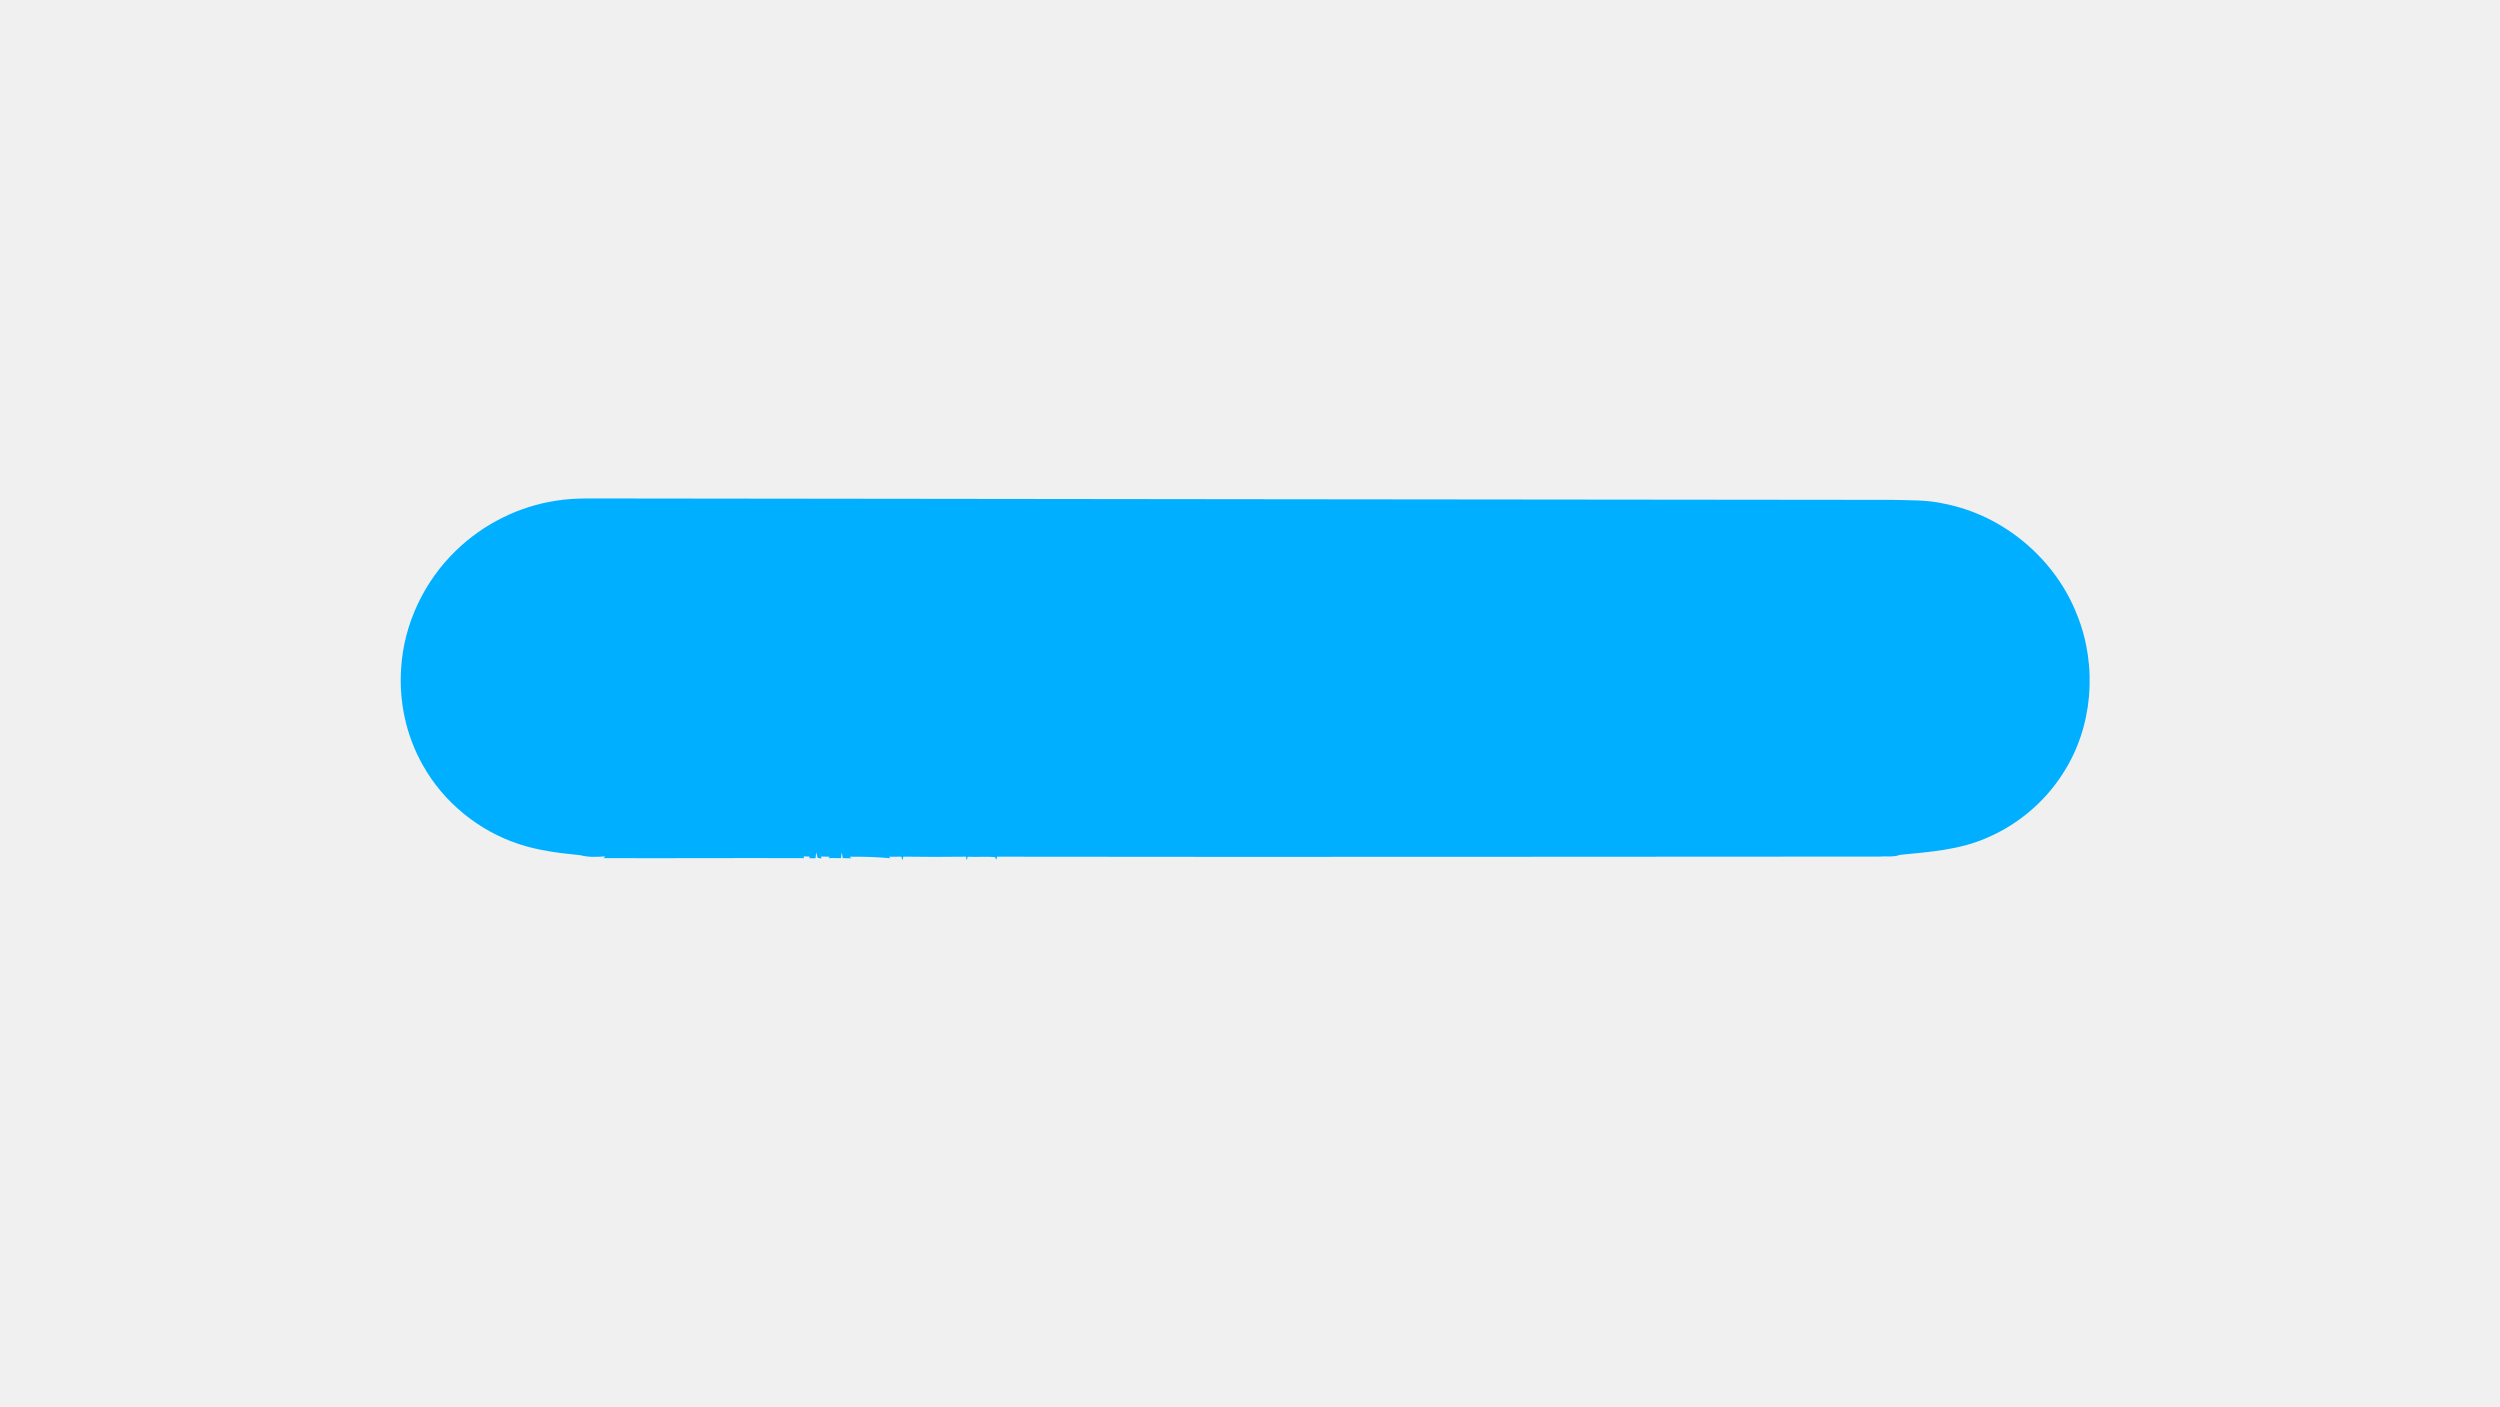
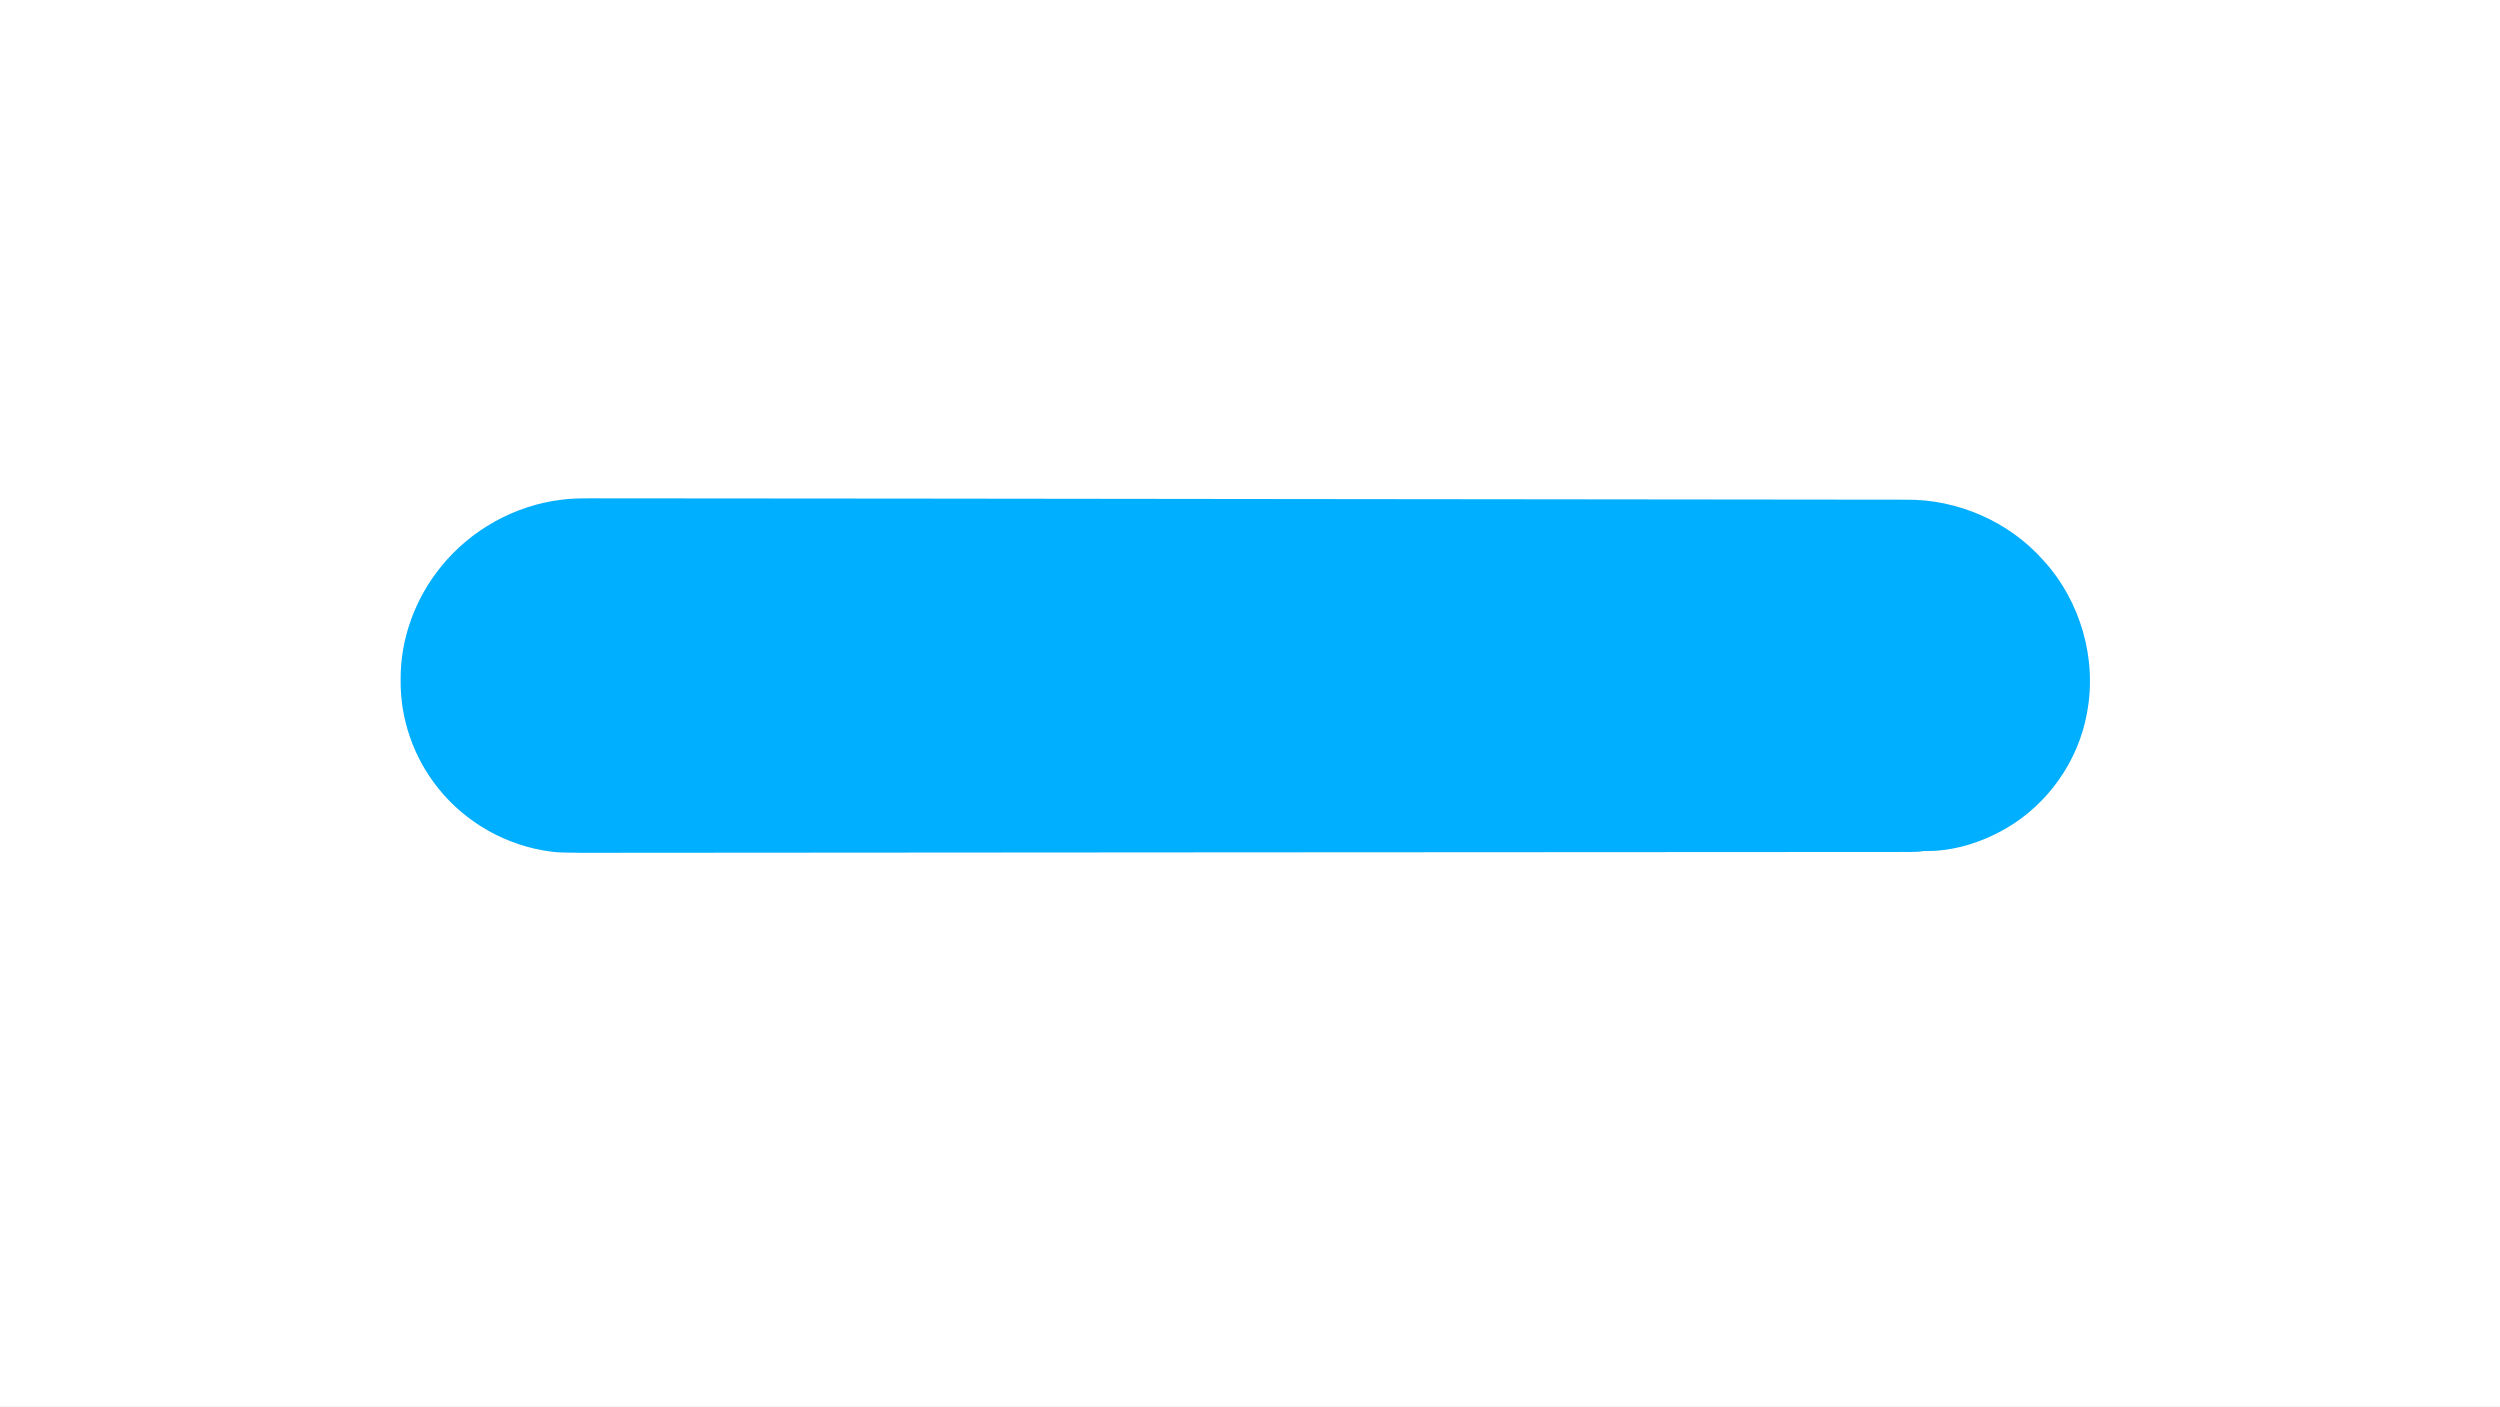
<svg xmlns="http://www.w3.org/2000/svg" width="1280px" height="720px" viewBox="0 0 1280 720" version="1.1">
+   <g id="#ffffffff">
+     <path fill="#ffffff" opacity="1.00" d=" M 0.00 0.00 L 1280.00 0.00 L 1280.00 720.00 L 0.00 720.00 L 0.00 0.00 M 287.49 255.86 C 263.57 258.74 241.02 271.31 225.89 290.05 C 212.67 306.23 204.94 327.02 205.14 347.97 C 204.83 367.97 211.80 387.96 224.34 403.52 C 238.40 421.25 259.56 433.13 282.00 435.99 C 286.97 436.74 292.01 436.42 297.02 436.63 C 521.69 436.50 746.35 436.28 971.01 436.21 C 975.66 436.10 980.34 436.50 984.96 435.72 C 999.72 436.05 1014.35 431.49 1027.06 424.14 C 1048.56 411.71 1064.13 389.57 1068.51 365.12 C 1073.83 337.42 1065.19 307.59 1046.14 286.84 C 1028.63 267.08 1002.44 255.64 976.07 255.85 C 751.40 255.71 526.72 255.27 302.05 255.16 C 297.19 255.18 292.31 255.20 287.49 255.86 Z" />
+   </g>
  <g id="#00afffff">
-     <path fill="#00afff" opacity="1.00" d=" M 284.58 256.38 C 294.62 254.71 304.82 255.35 314.95 255.22 C 532.95 255.41 750.95 255.81 968.95 255.94 C 977.94 256.19 987.05 255.87 995.87 257.99 C 1026.15 264.02 1052.48 286.35 1063.59 315.13 C 1073.99 341.25 1071.59 372.35 1056.20 396.03 C 1046.89 410.65 1033.05 422.32 1017.09 429.06 C 1003.14 435.18 987.75 436.20 972.80 437.68 C 969.36 438.99 965.55 438.27 961.96 438.57 C 811.46 438.61 660.95 438.84 510.44 438.62 L 510.18 440.18 L 509.35 438.79 C 504.72 438.50 500.05 438.86 495.41 438.65 L 495.00 440.55 L 494.59 438.62 C 483.89 438.74 473.20 438.78 462.51 438.60 L 461.99 440.47 L 461.51 438.62 C 459.38 438.68 457.25 438.67 455.13 438.65 L 455.90 439.41 C 448.96 438.80 442.02 438.55 435.04 438.65 L 435.93 439.47 C 434.82 439.44 432.59 439.38 431.48 439.35 L 430.99 436.45 L 430.54 439.39 C 428.41 439.31 426.28 439.32 424.17 439.36 L 424.87 438.65 C 423.75 438.62 421.50 438.57 420.37 438.54 L 420.59 439.60 L 418.58 439.19 L 417.90 436.31 L 417.54 439.43 C 416.76 439.44 415.19 439.45 414.40 439.45 L 414.55 438.59 C 413.77 438.56 412.21 438.49 411.43 438.45 L 411.71 439.38 C 377.51 439.25 343.31 439.48 309.12 439.36 L 309.84 438.47 C 305.60 438.77 301.22 439.00 297.08 437.85 C 286.49 436.81 275.82 435.52 265.67 432.16 C 244.98 425.36 226.99 410.66 216.40 391.60 C 207.93 376.61 204.16 359.09 205.40 341.93 C 206.82 319.25 217.29 297.43 233.64 281.72 C 247.50 268.33 265.52 259.29 284.58 256.38 Z" />
+     <path fill="#00afff" opacity="1.00" d=" M 287.49 255.86 C 292.31 255.20 297.19 255.18 302.05 255.16 C 526.72 255.27 751.40 255.71 976.07 255.85 C 1002.44 255.64 1028.63 267.08 1046.14 286.84 C 1065.19 307.59 1073.83 337.42 1068.51 365.12 C 1064.13 389.57 1048.56 411.71 1027.06 424.14 C 1014.35 431.49 999.72 436.05 984.96 435.72 C 980.34 436.50 975.66 436.10 971.01 436.21 C 746.35 436.28 521.69 436.50 297.02 436.63 C 292.01 436.42 286.97 436.74 282.00 435.99 C 259.56 433.13 238.40 421.25 224.34 403.52 C 211.80 387.96 204.83 367.97 205.14 347.97 C 204.94 327.02 212.67 306.23 225.89 290.05 C 241.02 271.31 263.57 258.74 287.49 255.86 Z" />
  </g>
</svg>
